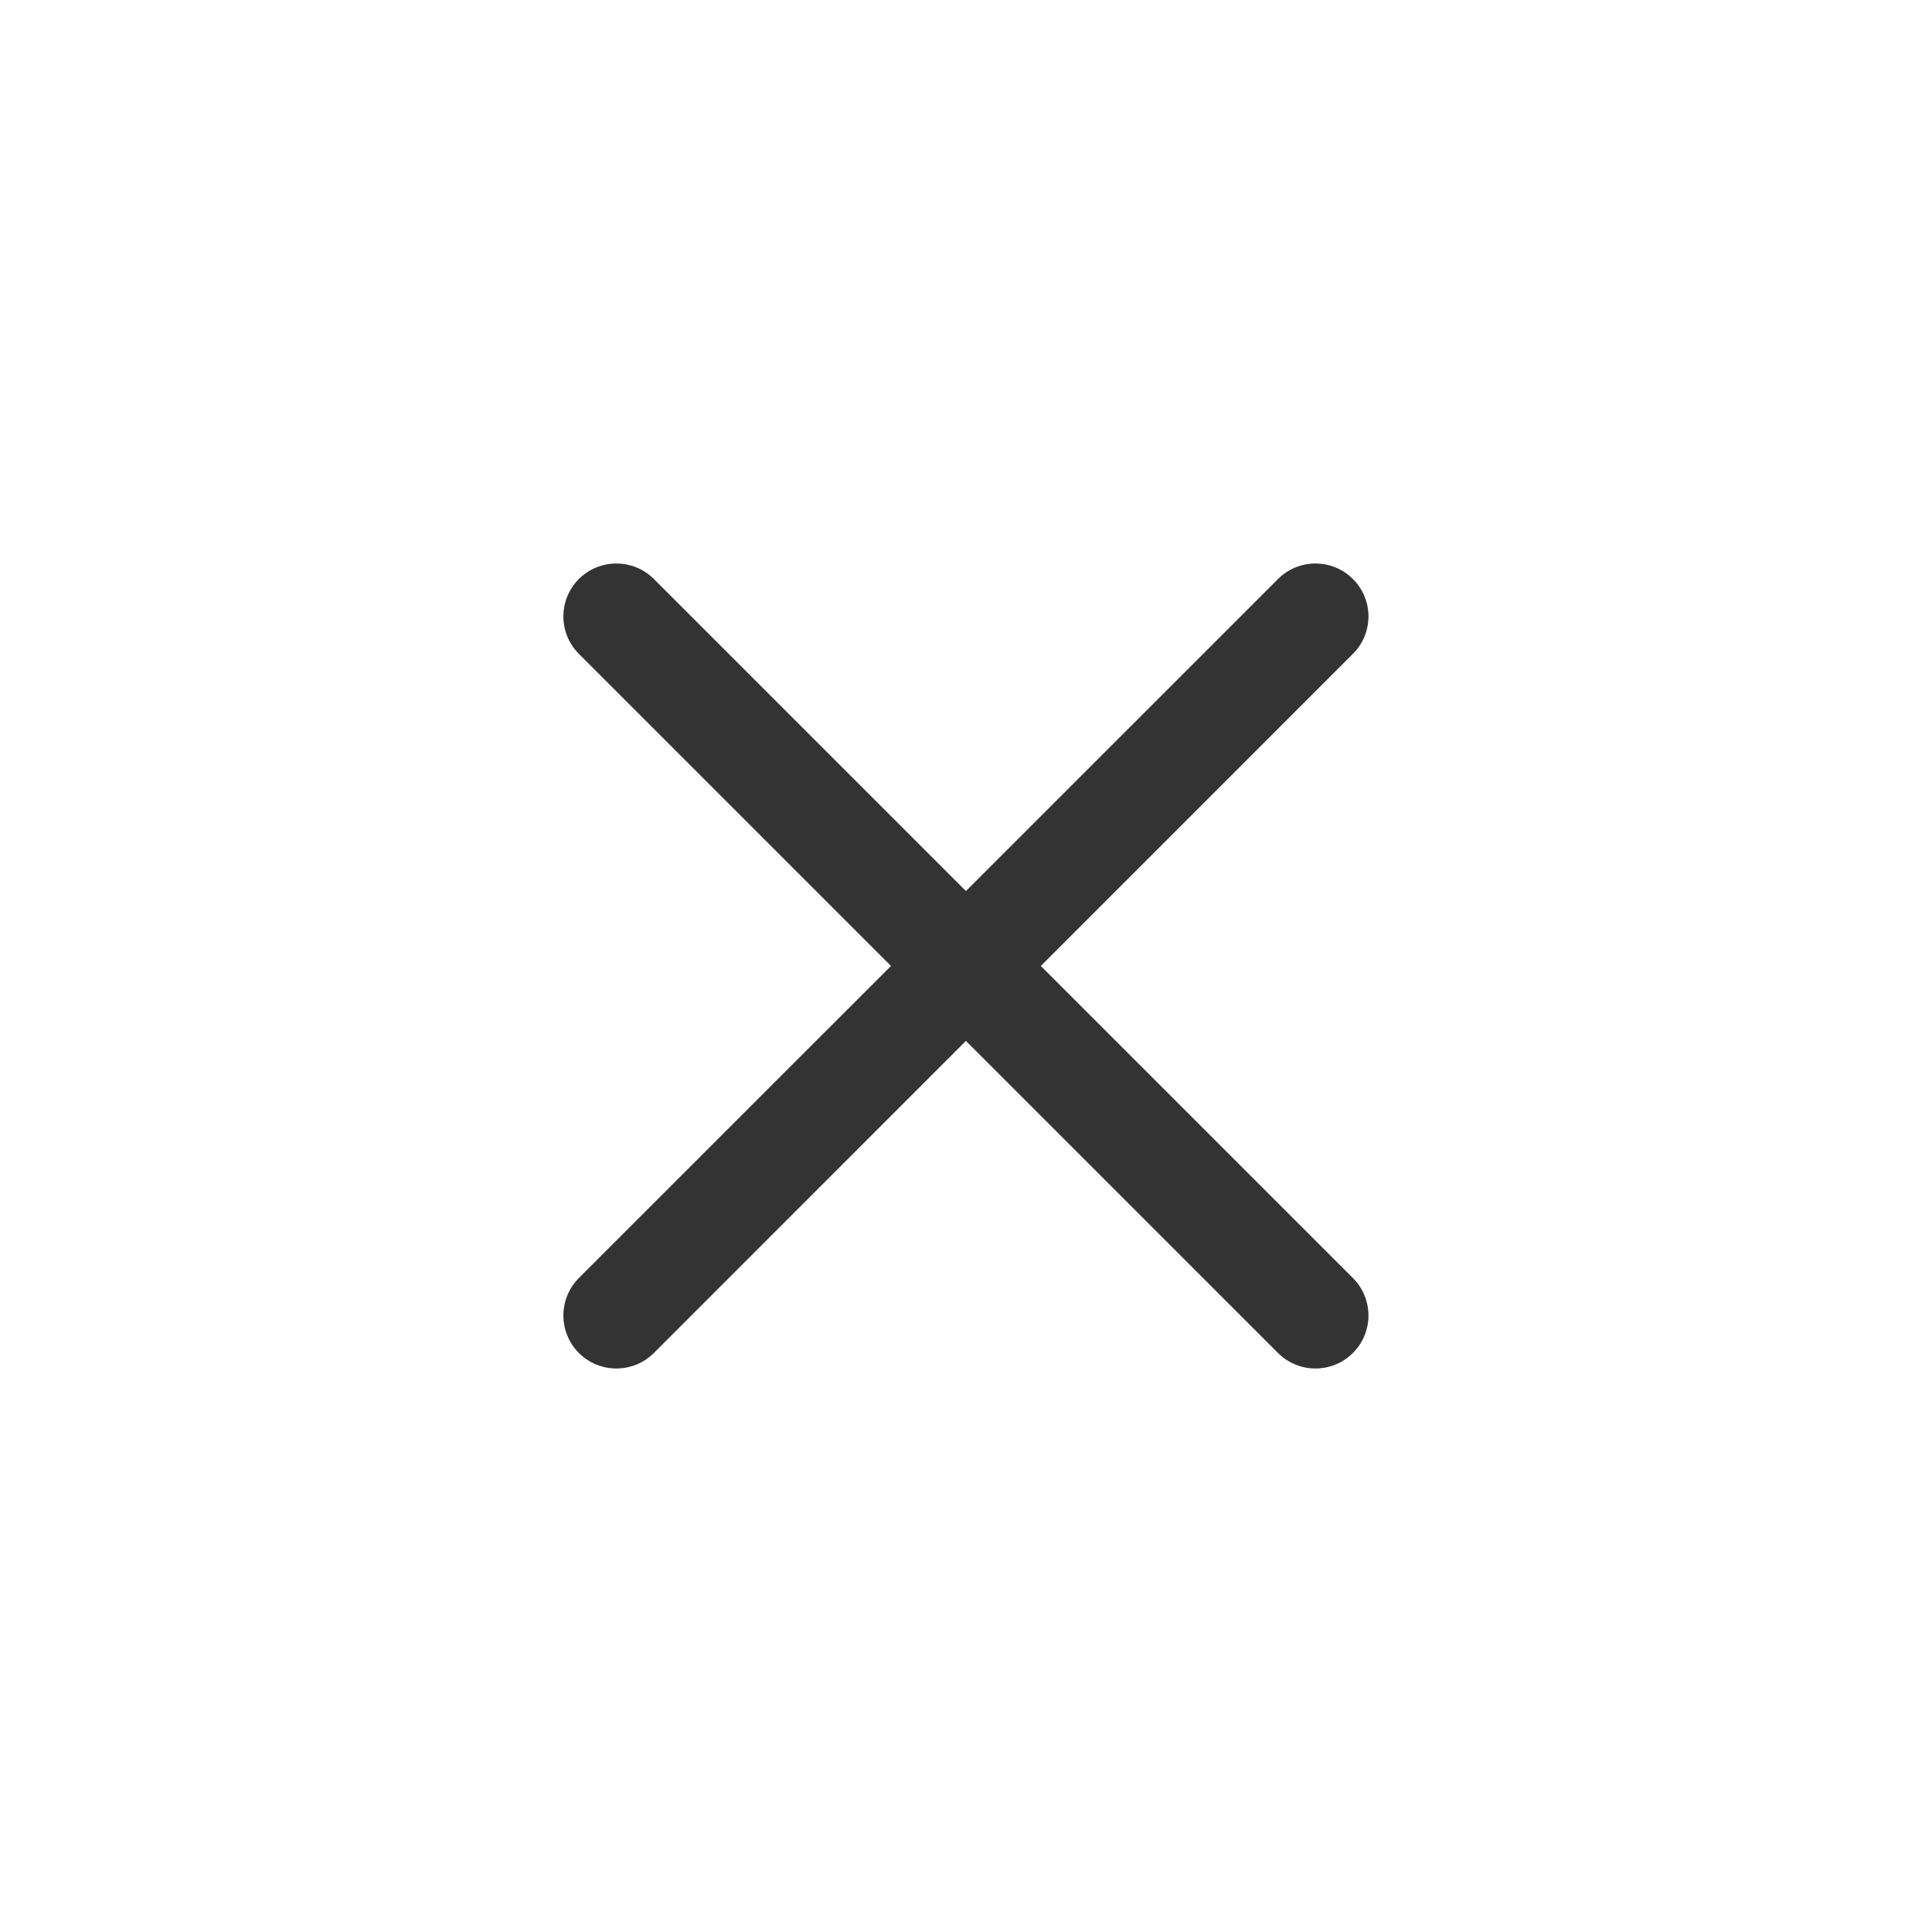
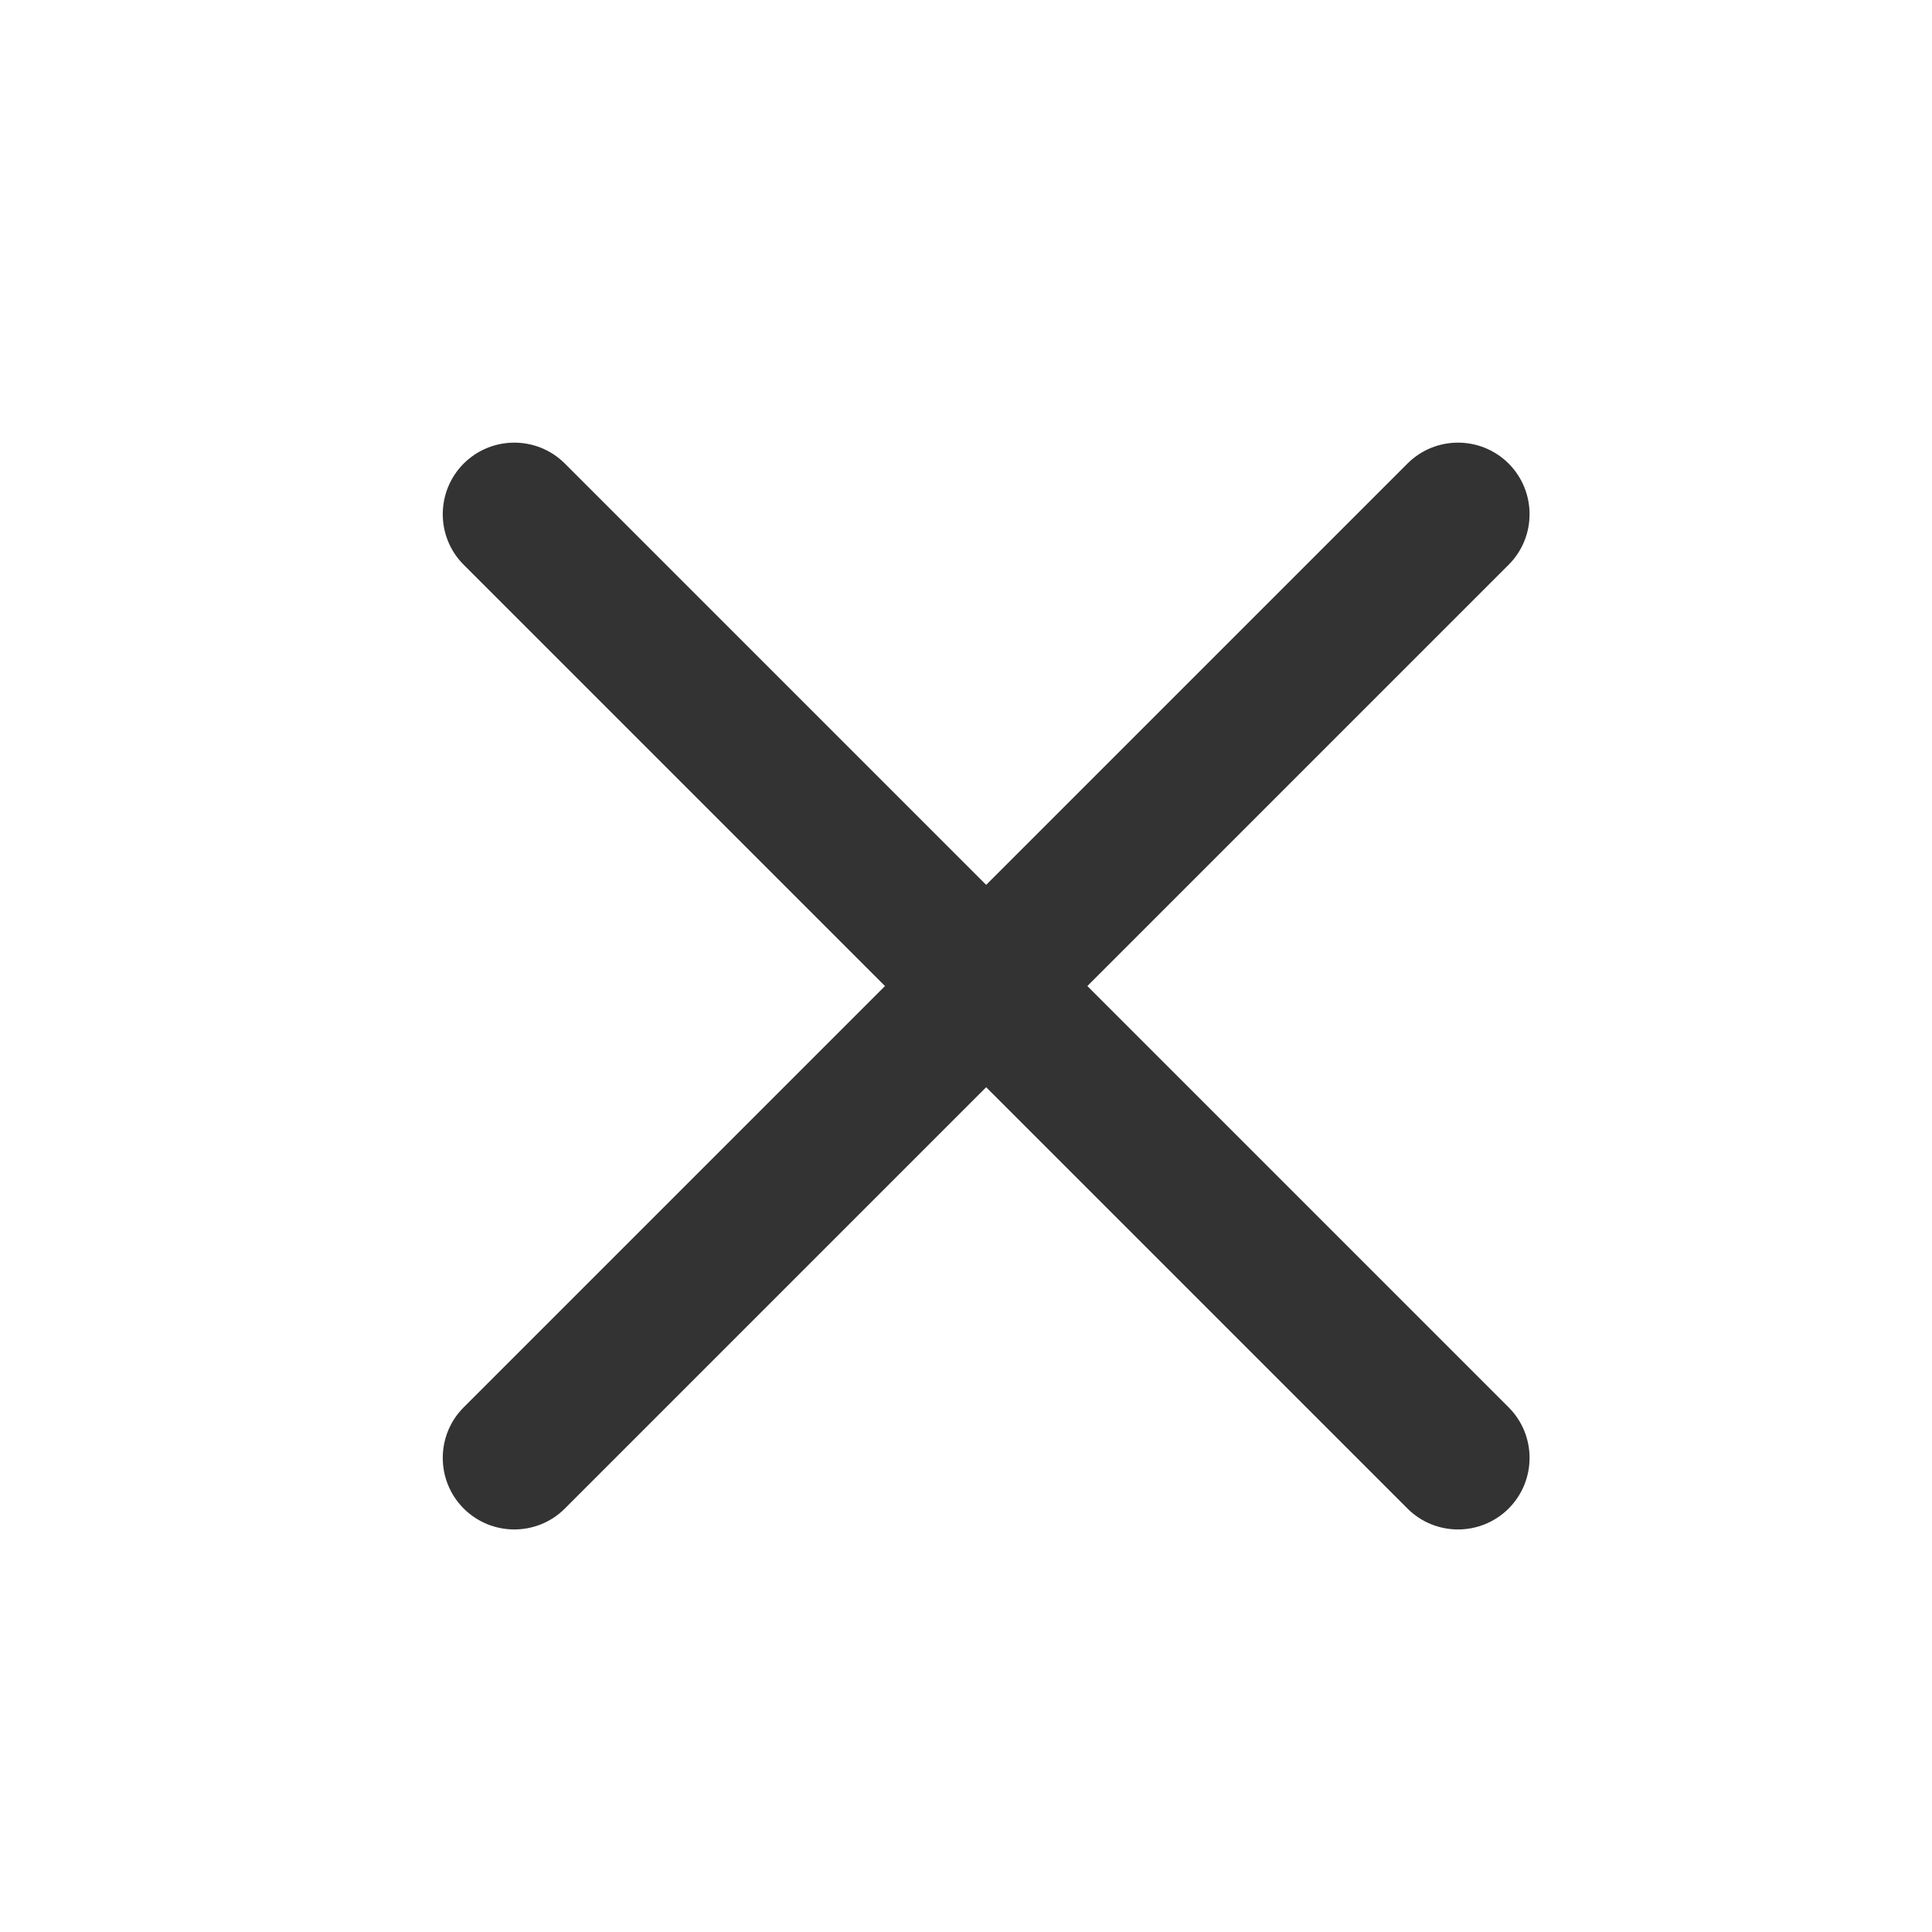
<svg xmlns="http://www.w3.org/2000/svg" width="16" height="16" viewBox="0 0 16 16" fill="none">
-   <path fill-rule="evenodd" clip-rule="evenodd" d="M4.794 11.205C4.623 11.033 4.623 10.756 4.794 10.584L10.584 4.795C10.755 4.624 11.033 4.624 11.204 4.795C11.376 4.966 11.376 5.244 11.204 5.415L5.415 11.205C5.243 11.376 4.966 11.376 4.794 11.205Z" fill="#333333" />
-   <path fill-rule="evenodd" clip-rule="evenodd" d="M4.794 4.795C4.966 4.624 5.243 4.624 5.415 4.795L11.204 10.584C11.376 10.756 11.376 11.033 11.204 11.205C11.033 11.376 10.755 11.376 10.584 11.205L4.794 5.415C4.623 5.244 4.623 4.966 4.794 4.795Z" fill="#333333" />
+   <path fill-rule="evenodd" clip-rule="evenodd" d="M3.84 12.493C3.609 12.261 3.609 11.886 3.84 11.655L11.656 3.839C11.887 3.608 12.262 3.608 12.494 3.839C12.725 4.071 12.725 4.446 12.494 4.677L4.678 12.493C4.447 12.724 4.072 12.724 3.84 12.493Z" fill="#333333" />
+   <path fill-rule="evenodd" clip-rule="evenodd" d="M3.84 3.839C4.072 3.608 4.447 3.608 4.678 3.839L12.494 11.655C12.725 11.886 12.725 12.261 12.494 12.493C12.262 12.724 11.887 12.724 11.656 12.493L3.84 4.677C3.609 4.446 3.609 4.071 3.84 3.839Z" fill="#333333" />
</svg>
